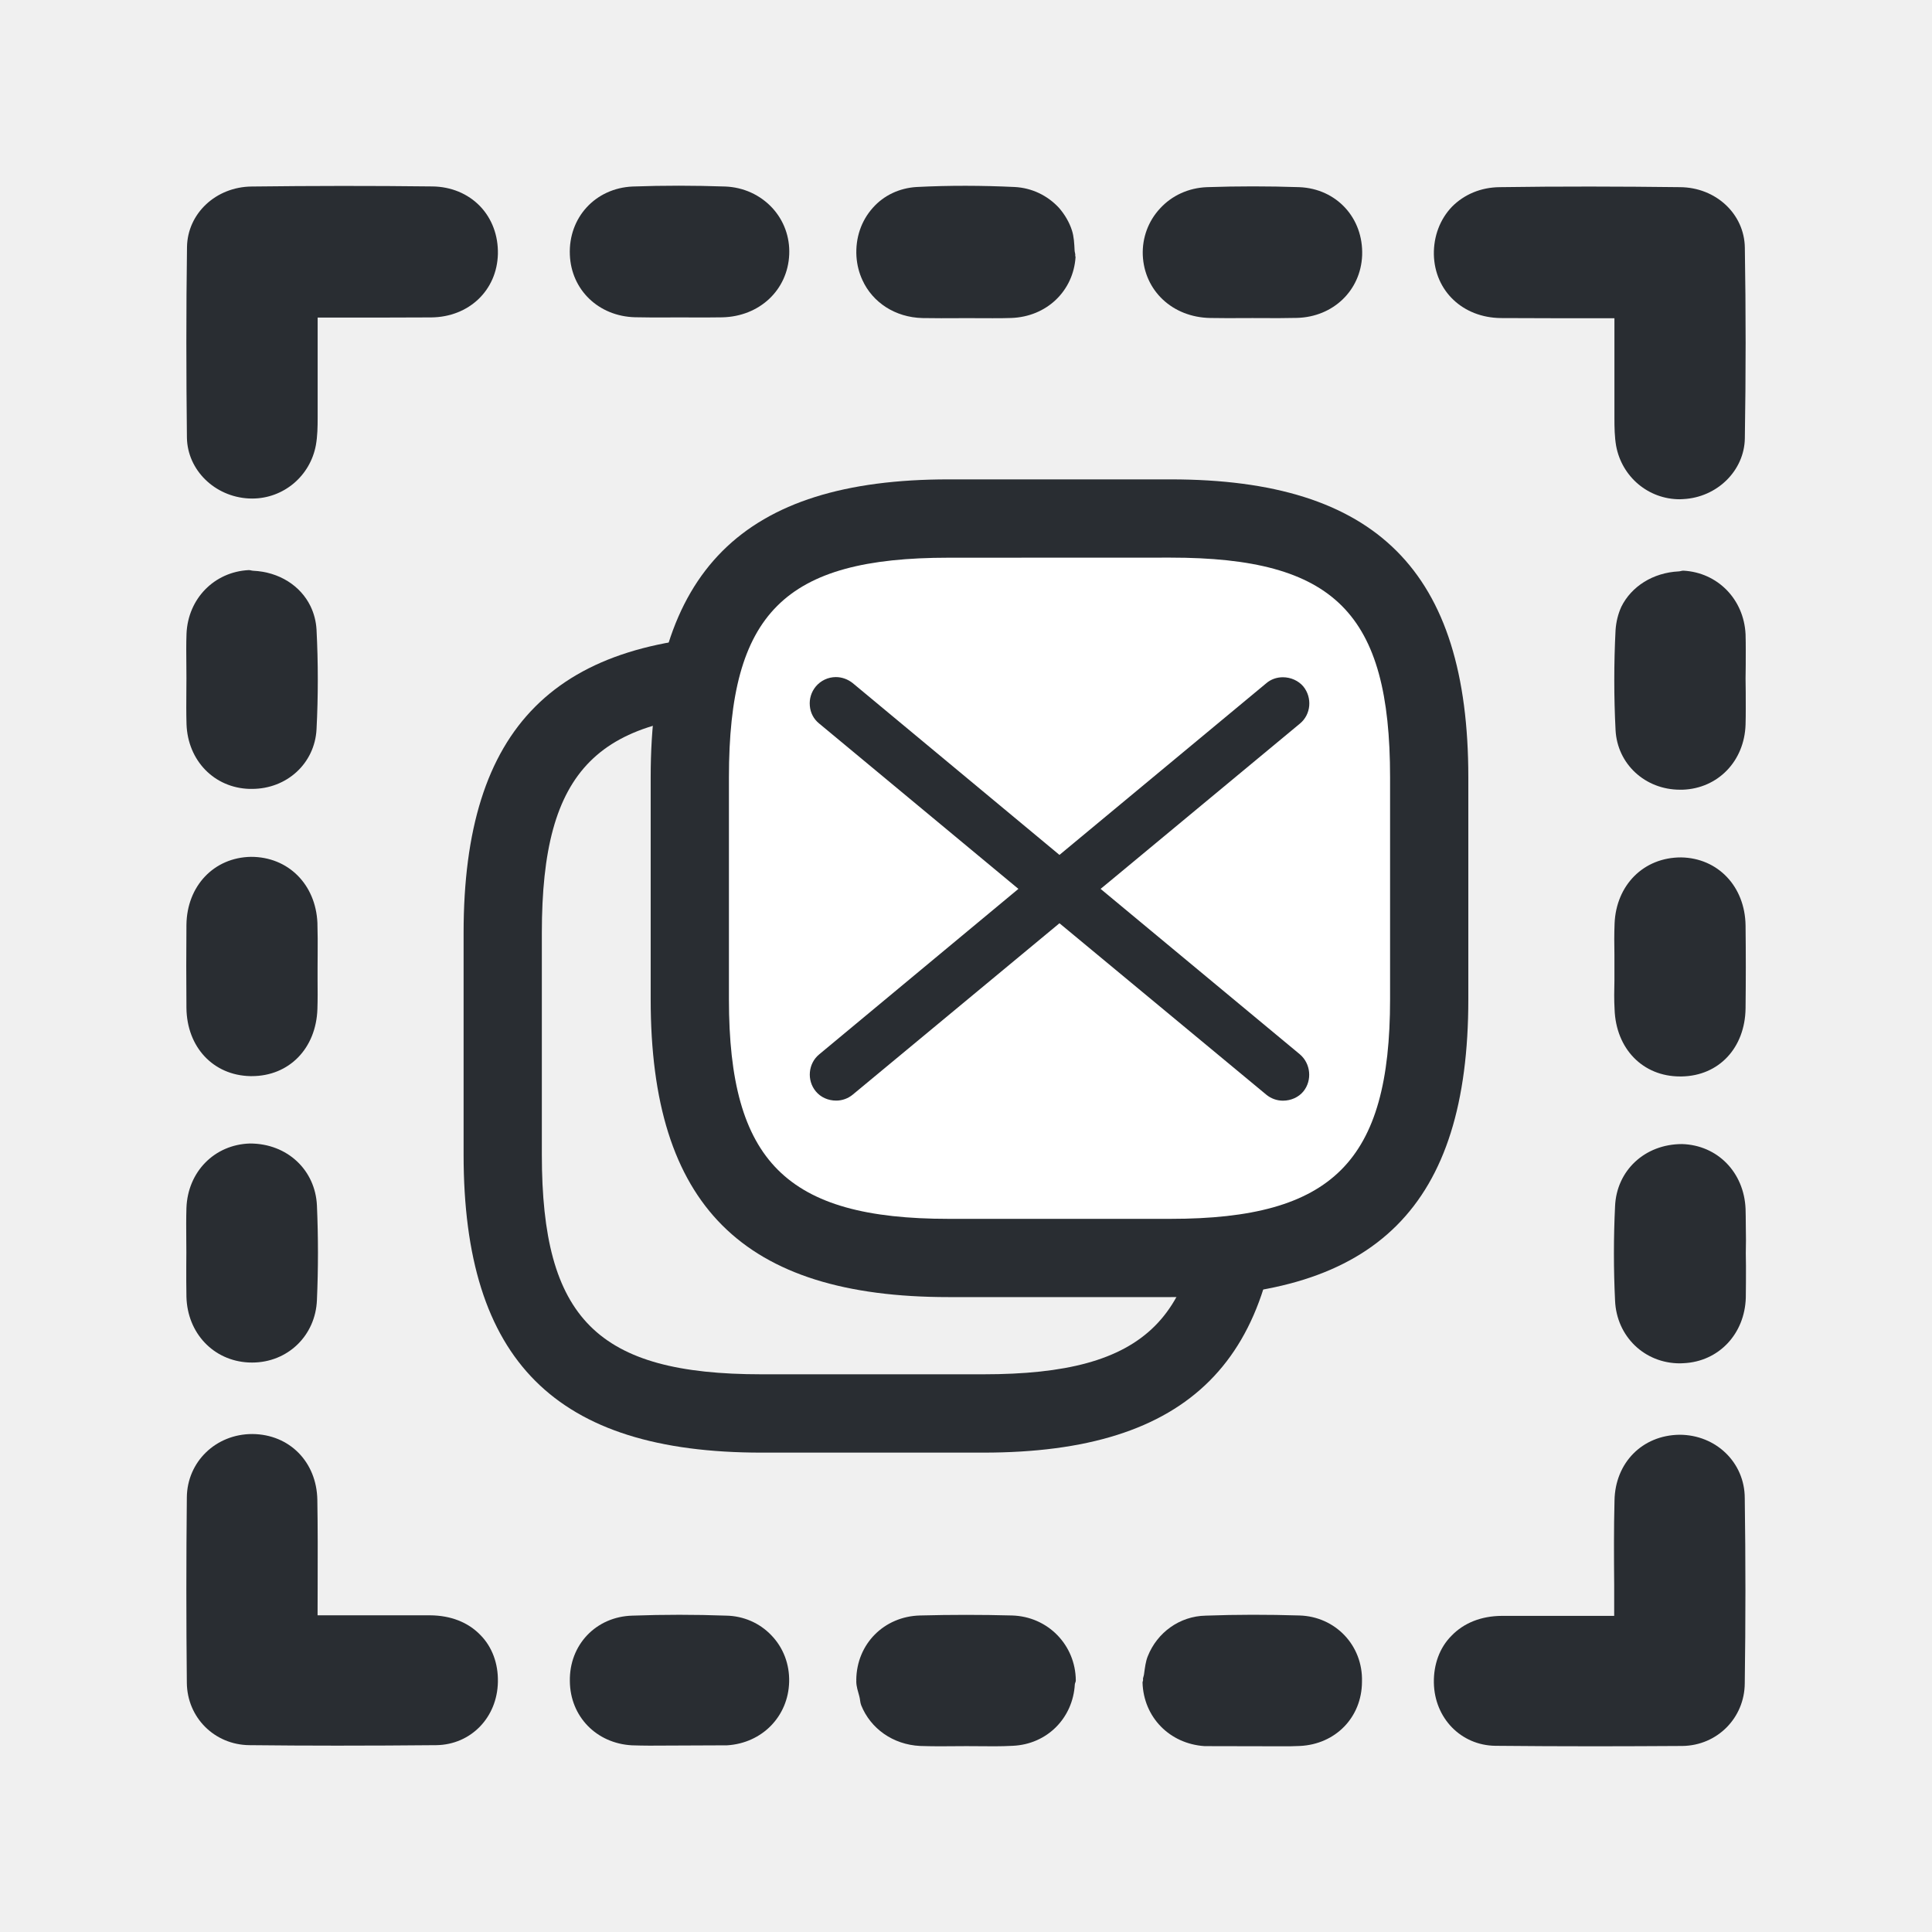
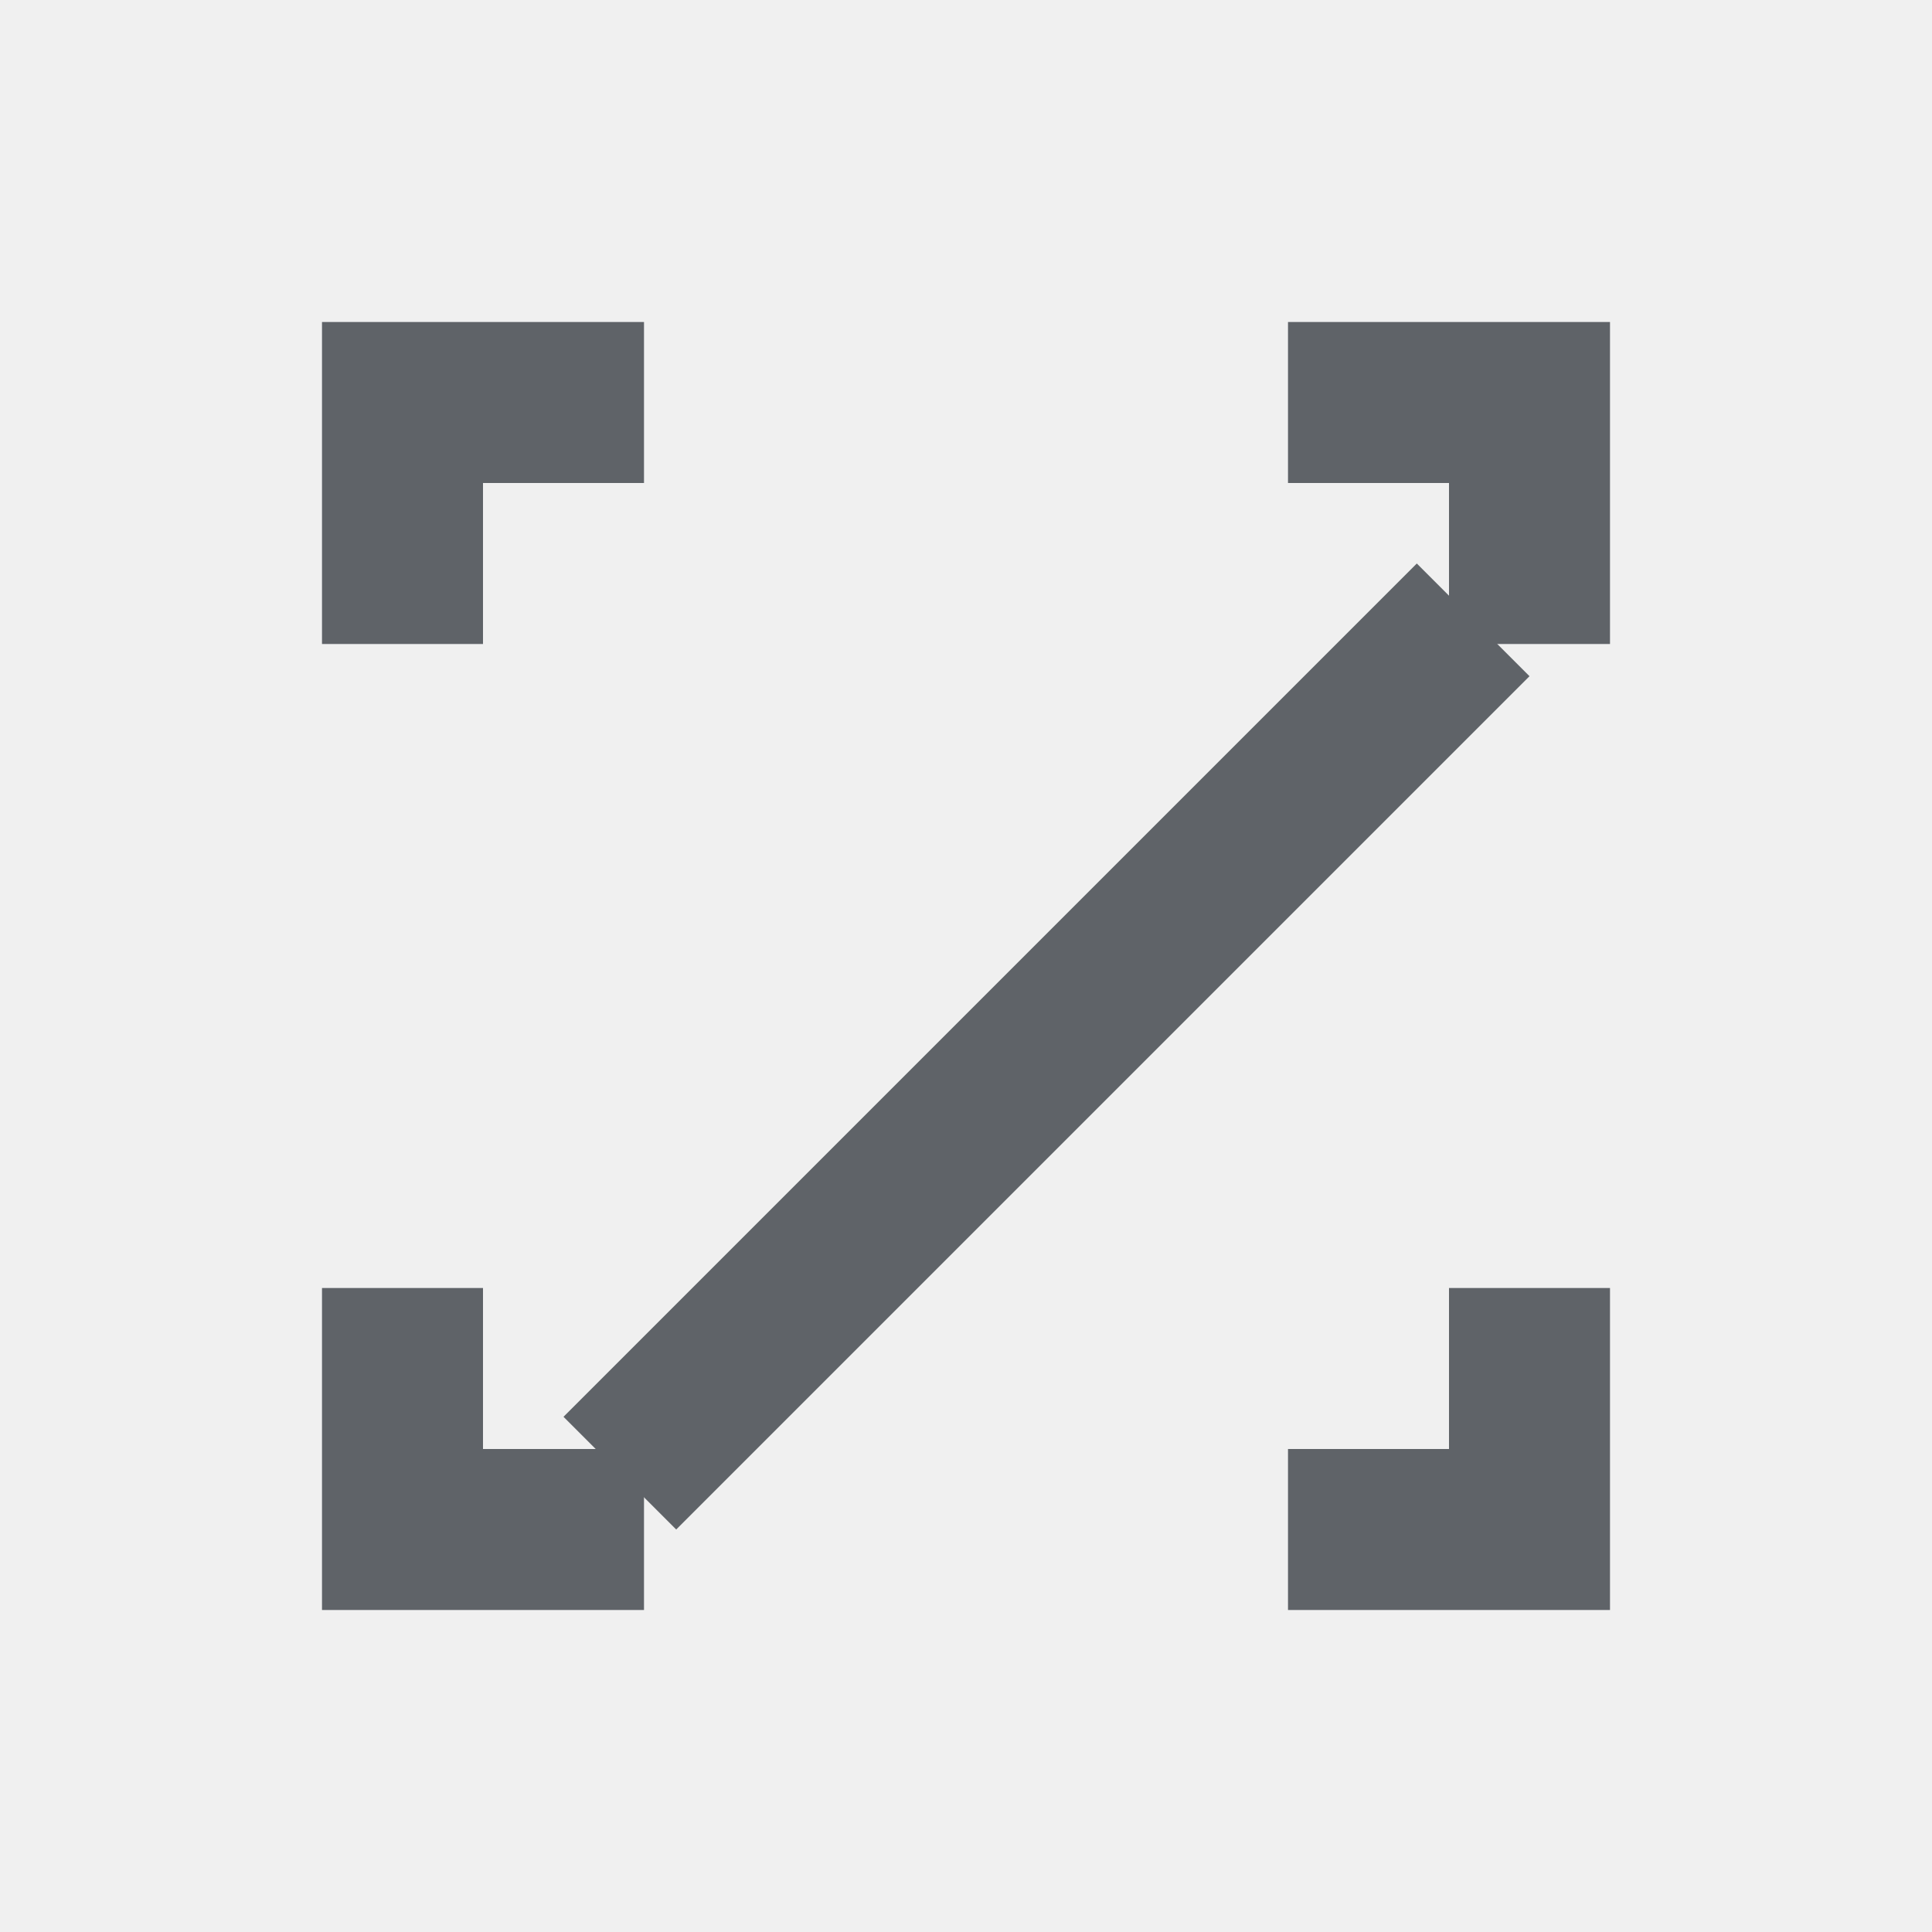
- <svg xmlns="http://www.w3.org/2000/svg" version="1.1" id="Vrstva_1" x="0px" y="0px" width="24px" height="24px" viewBox="0 0 24 24" enable-background="new 0 0 24 24" xml:space="preserve">
-   <g>
-     <path fill="#292D32" d="M5.369,2.316C4.621,2.307,3.872,2.308,3.127,2.317C2.682,2.321,2.329,2.652,2.323,3.069   c-0.011,0.789-0.01,1.578-0.001,2.369C2.329,5.839,2.667,6.17,3.09,6.192l0.043,0.001c0.388,0,0.72-0.278,0.791-0.663   c0.02-0.112,0.022-0.229,0.022-0.343V3.945h0.782h0.001l0.627-0.002c0.469-0.004,0.818-0.336,0.829-0.788   c0.005-0.229-0.074-0.44-0.222-0.594C5.813,2.406,5.603,2.318,5.369,2.316z" />
-     <path fill="#292D32" d="M5.343,20.066H3.945l0.001-0.383c0.001-0.35,0.002-0.701-0.004-1.054c-0.009-0.467-0.345-0.812-0.808-0.815   c-0.453,0-0.809,0.345-0.813,0.787c-0.008,0.769-0.008,1.531,0,2.303c0.004,0.432,0.344,0.771,0.777,0.775   c0.363,0.004,0.726,0.006,1.089,0.006c0.411,0,0.823-0.002,1.235-0.006c0.428-0.007,0.755-0.344,0.763-0.785   c0.005-0.229-0.072-0.436-0.216-0.582C5.813,20.15,5.597,20.068,5.343,20.066z" />
-     <path fill="#292D32" d="M9.01,2.317c-0.383-0.013-0.766-0.014-1.151,0c-0.462,0.02-0.799,0.385-0.78,0.848   c0.017,0.437,0.358,0.764,0.809,0.776l0.228,0.003l0.327-0.001l0.313,0.001l0.215-0.002c0.465-0.01,0.815-0.34,0.833-0.782   c0.009-0.215-0.066-0.422-0.212-0.579C9.443,2.421,9.236,2.326,9.01,2.317z" />
-     <path fill="#292D32" d="M3.943,11.464c-0.021-0.477-0.362-0.821-0.826-0.82c-0.459,0.008-0.795,0.361-0.801,0.844   c-0.003,0.345-0.003,0.686,0,1.032c0.005,0.487,0.332,0.838,0.793,0.848h0.019c0.464,0,0.799-0.344,0.815-0.834   c0.004-0.119,0.003-0.239,0.002-0.358V12.02l0.001-0.168C3.947,11.722,3.947,11.594,3.943,11.464z" />
-     <path fill="#292D32" d="M2.317,8.995C2.332,9.448,2.661,9.787,3.099,9.8H3.13c0.434,0,0.779-0.317,0.802-0.739   c0.021-0.411,0.021-0.828,0-1.24C3.926,7.717,3.9,7.619,3.857,7.53C3.734,7.277,3.469,7.105,3.145,7.09   C3.126,7.089,3.109,7.082,3.091,7.082c0,0-0.001,0-0.002,0C2.662,7.104,2.336,7.436,2.317,7.871C2.312,8,2.314,8.128,2.315,8.259   l0.001,0.164l-0.001,0.17C2.314,8.728,2.313,8.863,2.317,8.995z" />
-     <path fill="#292D32" d="M3.085,16.925l0.047,0.001c0.442,0,0.788-0.335,0.805-0.777c0.017-0.39,0.017-0.782,0-1.174   c-0.02-0.438-0.366-0.77-0.832-0.77c-0.442,0.013-0.773,0.352-0.789,0.801c-0.004,0.129-0.003,0.26-0.002,0.391l0.001,0.162   l-0.001,0.158c0,0.133-0.001,0.262,0.002,0.393C2.328,16.561,2.651,16.902,3.085,16.925z" />
-     <path fill="#292D32" d="M12.57,20.068c-0.376-0.01-0.757-0.01-1.14,0c-0.448,0.011-0.789,0.354-0.793,0.801   c0,0.003,0.001,0.006,0.001,0.01c0,0.002-0.001,0.004-0.001,0.006c0,0.067,0.022,0.126,0.038,0.188   c0.01,0.034,0.009,0.075,0.023,0.11c0.116,0.289,0.393,0.489,0.732,0.506c0.076,0.002,0.151,0.004,0.227,0.004h0.01   c0.002,0,0.004,0,0.006,0l0.332-0.002l0.35,0.002c0.076,0,0.152-0.002,0.226-0.006c0.428-0.019,0.748-0.346,0.771-0.765   c0.002-0.017,0.012-0.028,0.012-0.047C13.361,20.436,13.018,20.08,12.57,20.068z" />
-     <path fill="#292D32" d="M9.021,20.07c-0.388-0.014-0.776-0.014-1.165,0c-0.452,0.012-0.786,0.363-0.777,0.815   c0.004,0.438,0.33,0.772,0.771,0.796c0.071,0.002,0.144,0.004,0.217,0.004l0.965-0.004c0.437-0.027,0.76-0.361,0.771-0.787   c0.006-0.221-0.073-0.427-0.221-0.58C9.435,20.16,9.235,20.074,9.021,20.07z" />
-     <path fill="#292D32" d="M16.141,20.068c-0.39-0.012-0.777-0.012-1.162,0.002c-0.328,0.006-0.604,0.212-0.72,0.502   c-0.028,0.068-0.036,0.145-0.047,0.222c-0.002,0.022-0.012,0.042-0.014,0.065c0,0.002,0.002,0.005,0.002,0.007   c0,0.014-0.007,0.024-0.007,0.036c0.013,0.428,0.334,0.76,0.771,0.789l0.969,0.002c0.07,0,0.145,0,0.215-0.004   c0.441-0.021,0.768-0.354,0.771-0.795v-0.002c0-0.002,0-0.002,0-0.002C16.932,20.439,16.587,20.08,16.141,20.068z" />
-     <path fill="#292D32" d="M18.643,3.951l0.627,0.002h0.004h0.781v1.243c0,0.113,0.002,0.231,0.021,0.342   c0.071,0.386,0.401,0.664,0.791,0.664L20.909,6.2c0.422-0.021,0.76-0.354,0.766-0.755c0.013-0.791,0.013-1.579,0-2.369   c-0.006-0.417-0.358-0.748-0.805-0.751c-0.742-0.009-1.492-0.011-2.24,0c-0.233,0.002-0.442,0.09-0.594,0.244   c-0.147,0.154-0.228,0.365-0.224,0.594C17.823,3.616,18.173,3.946,18.643,3.951z" />
-     <path fill="#292D32" d="M20.863,17.823c-0.463,0.006-0.799,0.349-0.807,0.817c-0.009,0.35-0.007,0.701-0.004,1.051v0.382h-1.398   c-0.252,0.002-0.469,0.086-0.625,0.249c-0.145,0.146-0.221,0.354-0.217,0.582c0.008,0.439,0.336,0.777,0.763,0.783   c0.413,0.004,0.823,0.006,1.235,0.006c0.362,0,0.726-0.002,1.09-0.004c0.433-0.006,0.771-0.349,0.774-0.777   c0.011-0.768,0.011-1.535,0-2.303C21.673,18.168,21.316,17.823,20.863,17.823z" />
-     <path fill="#292D32" d="M11.458,3.951l0.233,0.002l0.319-0.001l0.319,0.001c0.079,0,0.157,0,0.233-0.003   C13,3.935,13.334,3.617,13.361,3.192c0-0.004-0.004-0.008-0.004-0.014c0,0,0,0,0-0.001c0.004-0.023-0.008-0.044-0.008-0.068   c-0.004-0.084-0.008-0.17-0.033-0.247c-0.033-0.103-0.09-0.198-0.16-0.279c-0.145-0.157-0.34-0.249-0.551-0.26   c-0.403-0.019-0.813-0.021-1.219,0c-0.212,0.013-0.406,0.103-0.543,0.258c-0.146,0.163-0.217,0.375-0.204,0.603   c0.007,0.107,0.033,0.207,0.075,0.297C10.84,3.756,11.118,3.942,11.458,3.951z" />
-     <path fill="#292D32" d="M16.141,2.325c-0.386-0.013-0.769-0.013-1.149,0c-0.228,0.009-0.435,0.104-0.582,0.265   c-0.146,0.157-0.222,0.364-0.214,0.579c0.019,0.443,0.369,0.771,0.834,0.781l0.216,0.002l0.313-0.001l0.324,0.001l0.229-0.003   c0.449-0.012,0.791-0.34,0.809-0.776C16.938,2.709,16.604,2.344,16.141,2.325z" />
-     <path fill="#292D32" d="M20.057,12.539c0.017,0.49,0.351,0.833,0.813,0.833h0.021c0.463-0.008,0.786-0.356,0.793-0.845   c0.004-0.346,0.004-0.688,0-1.031c-0.007-0.484-0.343-0.837-0.8-0.845c-0.467-0.001-0.807,0.344-0.827,0.82   c-0.005,0.129-0.005,0.258-0.002,0.388v0.167v0.154C20.052,12.3,20.05,12.421,20.057,12.539z" />
-     <path fill="#292D32" d="M21.686,8.268c0-0.13,0.002-0.26-0.002-0.389c-0.021-0.435-0.347-0.767-0.772-0.79h-0.002   c-0.019,0-0.035,0.008-0.056,0.009c-0.321,0.016-0.588,0.187-0.713,0.439c-0.041,0.09-0.065,0.188-0.072,0.291   c-0.021,0.412-0.021,0.829,0,1.24c0.021,0.422,0.367,0.742,0.801,0.742h0.033c0.438-0.016,0.766-0.354,0.781-0.808   c0.004-0.132,0.002-0.267,0.002-0.401l-0.002-0.17L21.686,8.268z" />
-     <path fill="#292D32" d="M21.684,15.016c-0.019-0.453-0.349-0.791-0.789-0.804c-0.465,0-0.813,0.331-0.832,0.771   c-0.019,0.392-0.019,0.783,0,1.175c0.019,0.442,0.364,0.778,0.806,0.778l0.047-0.002c0.435-0.021,0.758-0.363,0.771-0.814   c0.002-0.133,0.002-0.264,0.002-0.395l-0.002-0.156l0.002-0.162C21.686,15.271,21.688,15.143,21.684,15.016z" />
+ <svg xmlns="http://www.w3.org/2000/svg" width="24" height="24" viewBox="0 0 24 24">
+   <g fill="#5F6368">
+     <path d="M4 4h4v2H6v2H4V4zm12 0h4v4h-2V6h-2V4zM4 16h2v2h2v2H4v-4zm14 0h2v4h-4v-2h2v-2z" />
+     <path d="M7 17.6 17.6 7 19 8.4 8.4 19 7 17.6z" />
  </g>
-   <path fill="#292D32" d="M12.215,18.045H9.46c-2.56,0-3.701-1.143-3.701-3.701v-2.755c0-2.561,1.141-3.702,3.701-3.702h2.755  c2.561,0,3.701,1.142,3.701,3.702v2.755C15.916,16.902,14.775,18.045,12.215,18.045z M9.46,8.859c-2.04,0-2.729,0.688-2.729,2.729  v2.755c0,2.039,0.688,2.729,2.729,2.729h2.755c2.041,0,2.73-0.689,2.73-2.729v-2.755c0-2.041-0.689-2.729-2.73-2.729H9.46z" />
-   <path fill="#FFFFFF" d="M11.784,15.627h2.757c2.295,0,3.213-0.92,3.213-3.213V9.656c0-2.296-0.918-3.215-3.213-3.215h-2.757  c-2.296,0-3.215,0.919-3.215,3.216v2.757C8.569,14.707,9.488,15.627,11.784,15.627z" />
-   <path fill="#292D32" d="M14.541,16.113h-2.757c-2.56,0-3.701-1.141-3.701-3.699V9.657c0-2.561,1.142-3.702,3.701-3.702h2.757  c2.559,0,3.699,1.142,3.699,3.701v2.758C18.24,14.973,17.1,16.113,14.541,16.113z M11.784,6.928c-2.04,0-2.729,0.688-2.729,2.729  v2.757c0,2.014,0.714,2.727,2.729,2.727h2.757c2.014,0,2.727-0.713,2.727-2.727V9.656c0-2.04-0.688-2.729-2.727-2.729L11.784,6.928  L11.784,6.928z" />
-   <path fill="#292D32" d="M16.146,13.096l-2.474-2.054l0.125-0.103l2.352-1.951c0.137-0.113,0.155-0.321,0.041-0.461  c-0.06-0.071-0.155-0.114-0.254-0.114c-0.076,0-0.149,0.026-0.204,0.073l-2.571,2.134l-2.568-2.134  c-0.06-0.048-0.134-0.075-0.209-0.075c-0.097,0-0.188,0.043-0.25,0.117c-0.056,0.068-0.082,0.153-0.074,0.24  c0.007,0.087,0.048,0.165,0.115,0.219l2.476,2.055l-2.475,2.056c-0.137,0.113-0.156,0.322-0.042,0.459  c0.061,0.074,0.153,0.115,0.253,0.115c0.077,0,0.149-0.027,0.206-0.074l2.568-2.129l0.11,0.091l2.46,2.039  c0.057,0.047,0.13,0.074,0.206,0.074c0.101,0,0.195-0.043,0.254-0.115C16.303,13.42,16.283,13.211,16.146,13.096z" />
</svg>
